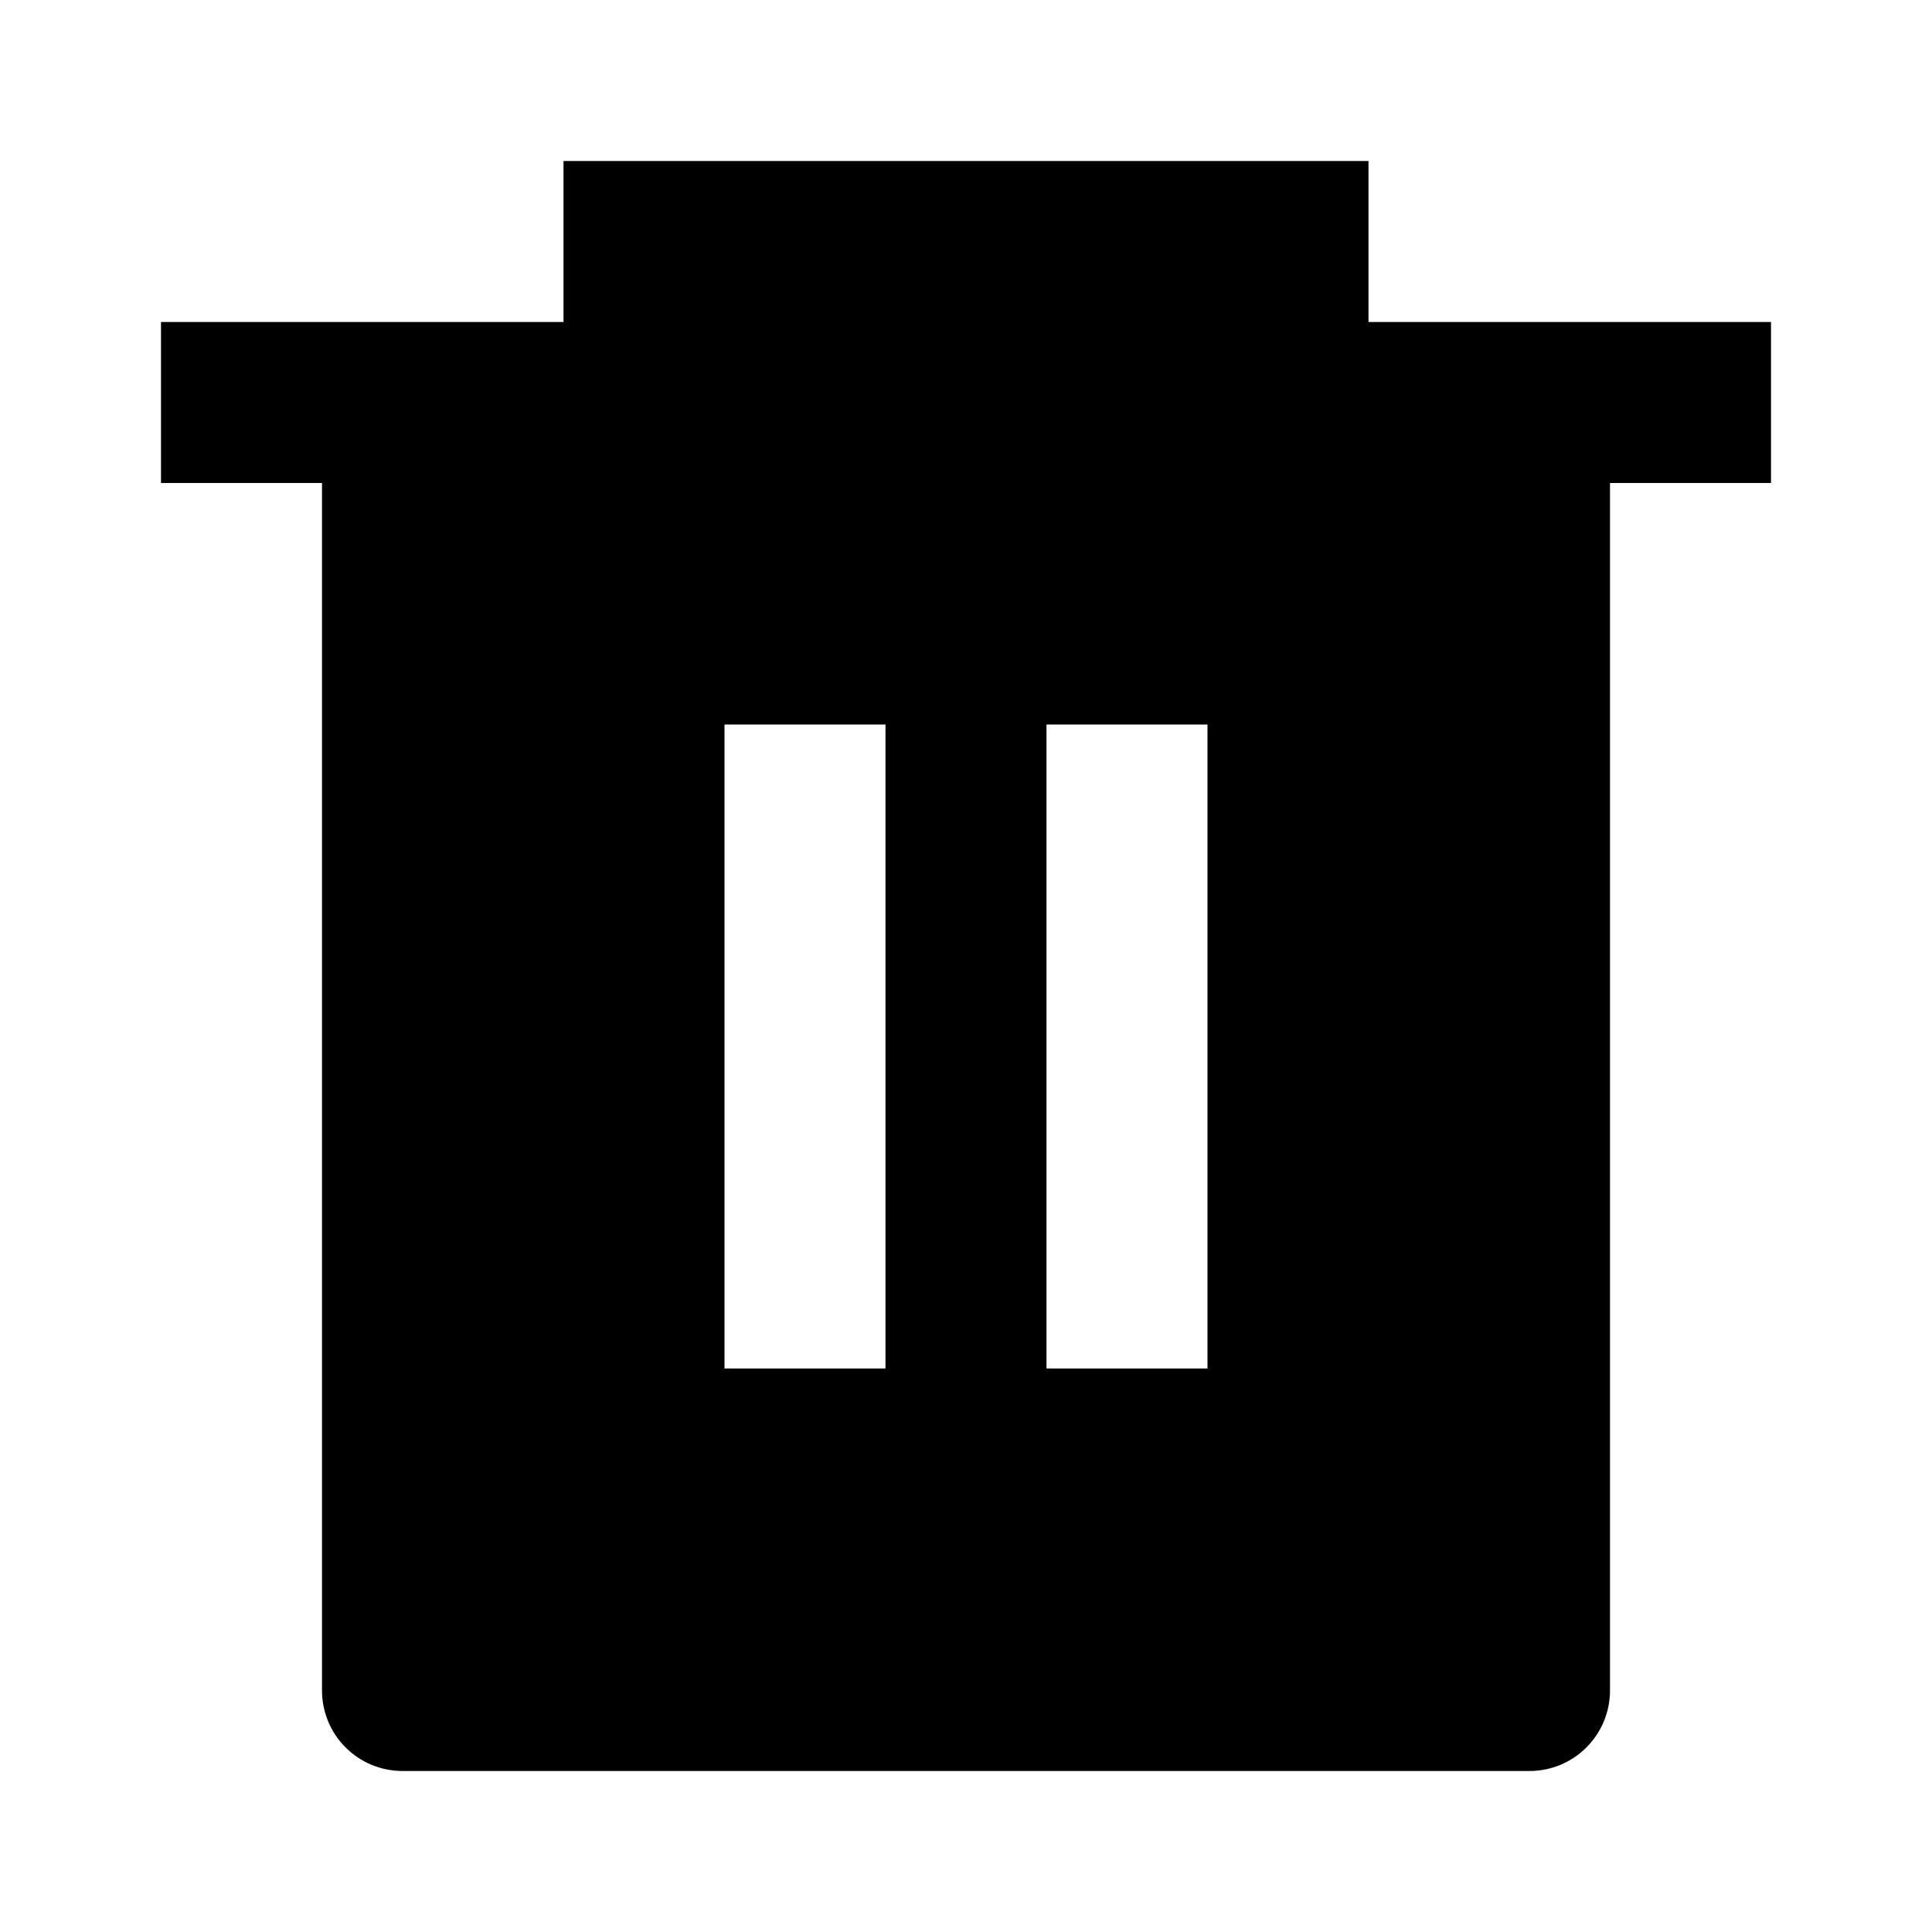
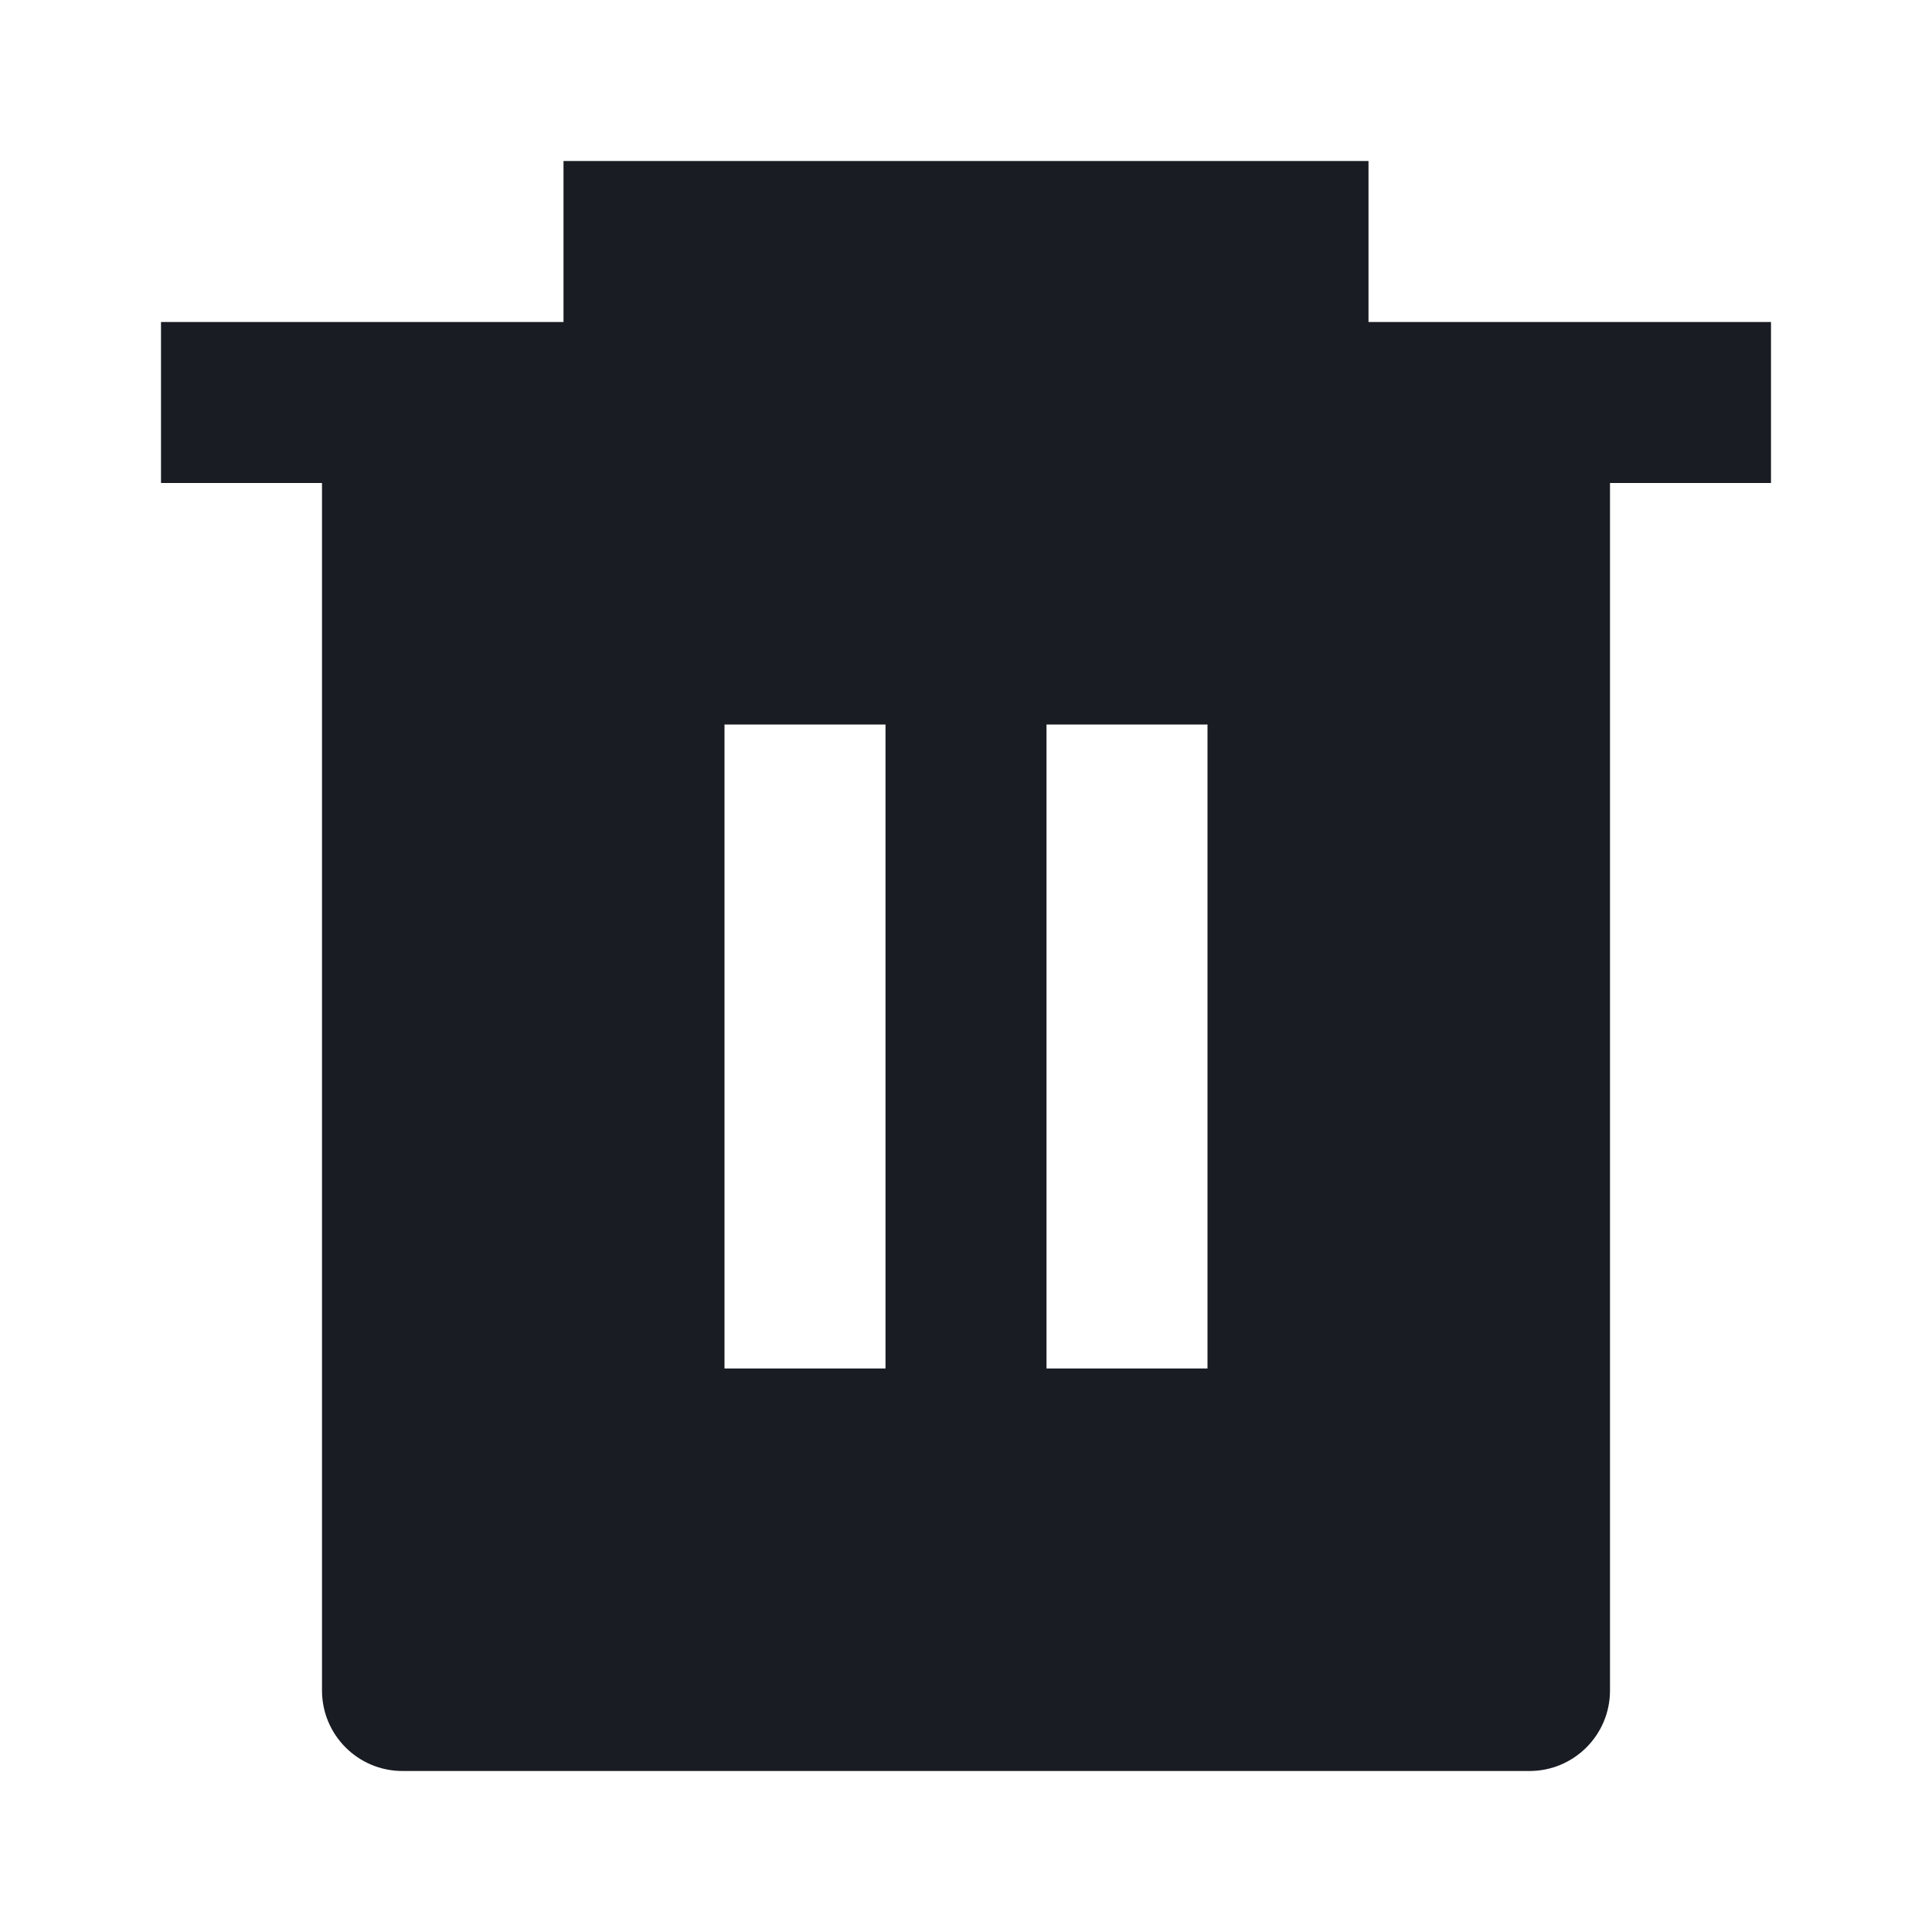
- <svg xmlns="http://www.w3.org/2000/svg" width="24" height="24" viewBox="0 0 24 24">
-   <g id="trash=filled">
-     <path id="Vector" d="M17 4H22V6H20V21C20 21.265 19.895 21.52 19.707 21.707C19.52 21.895 19.265 22 19 22H5C4.735 22 4.48 21.895 4.293 21.707C4.105 21.52 4 21.265 4 21V6H2V4H7V2H17V4ZM9 9V17H11V9H9ZM13 9V17H15V9H13Z" />
-   </g>
+ <svg xmlns="http://www.w3.org/2000/svg" width="24" height="24" fill="none">
+   <path fill="#191C22" d="M17 4h5v2h-2v15a1 1 0 0 1-1 1H5a1 1 0 0 1-1-1V6H2V4h5V2h10v2ZM9 9v8h2V9H9Zm4 0v8h2V9h-2Z" />
</svg>
